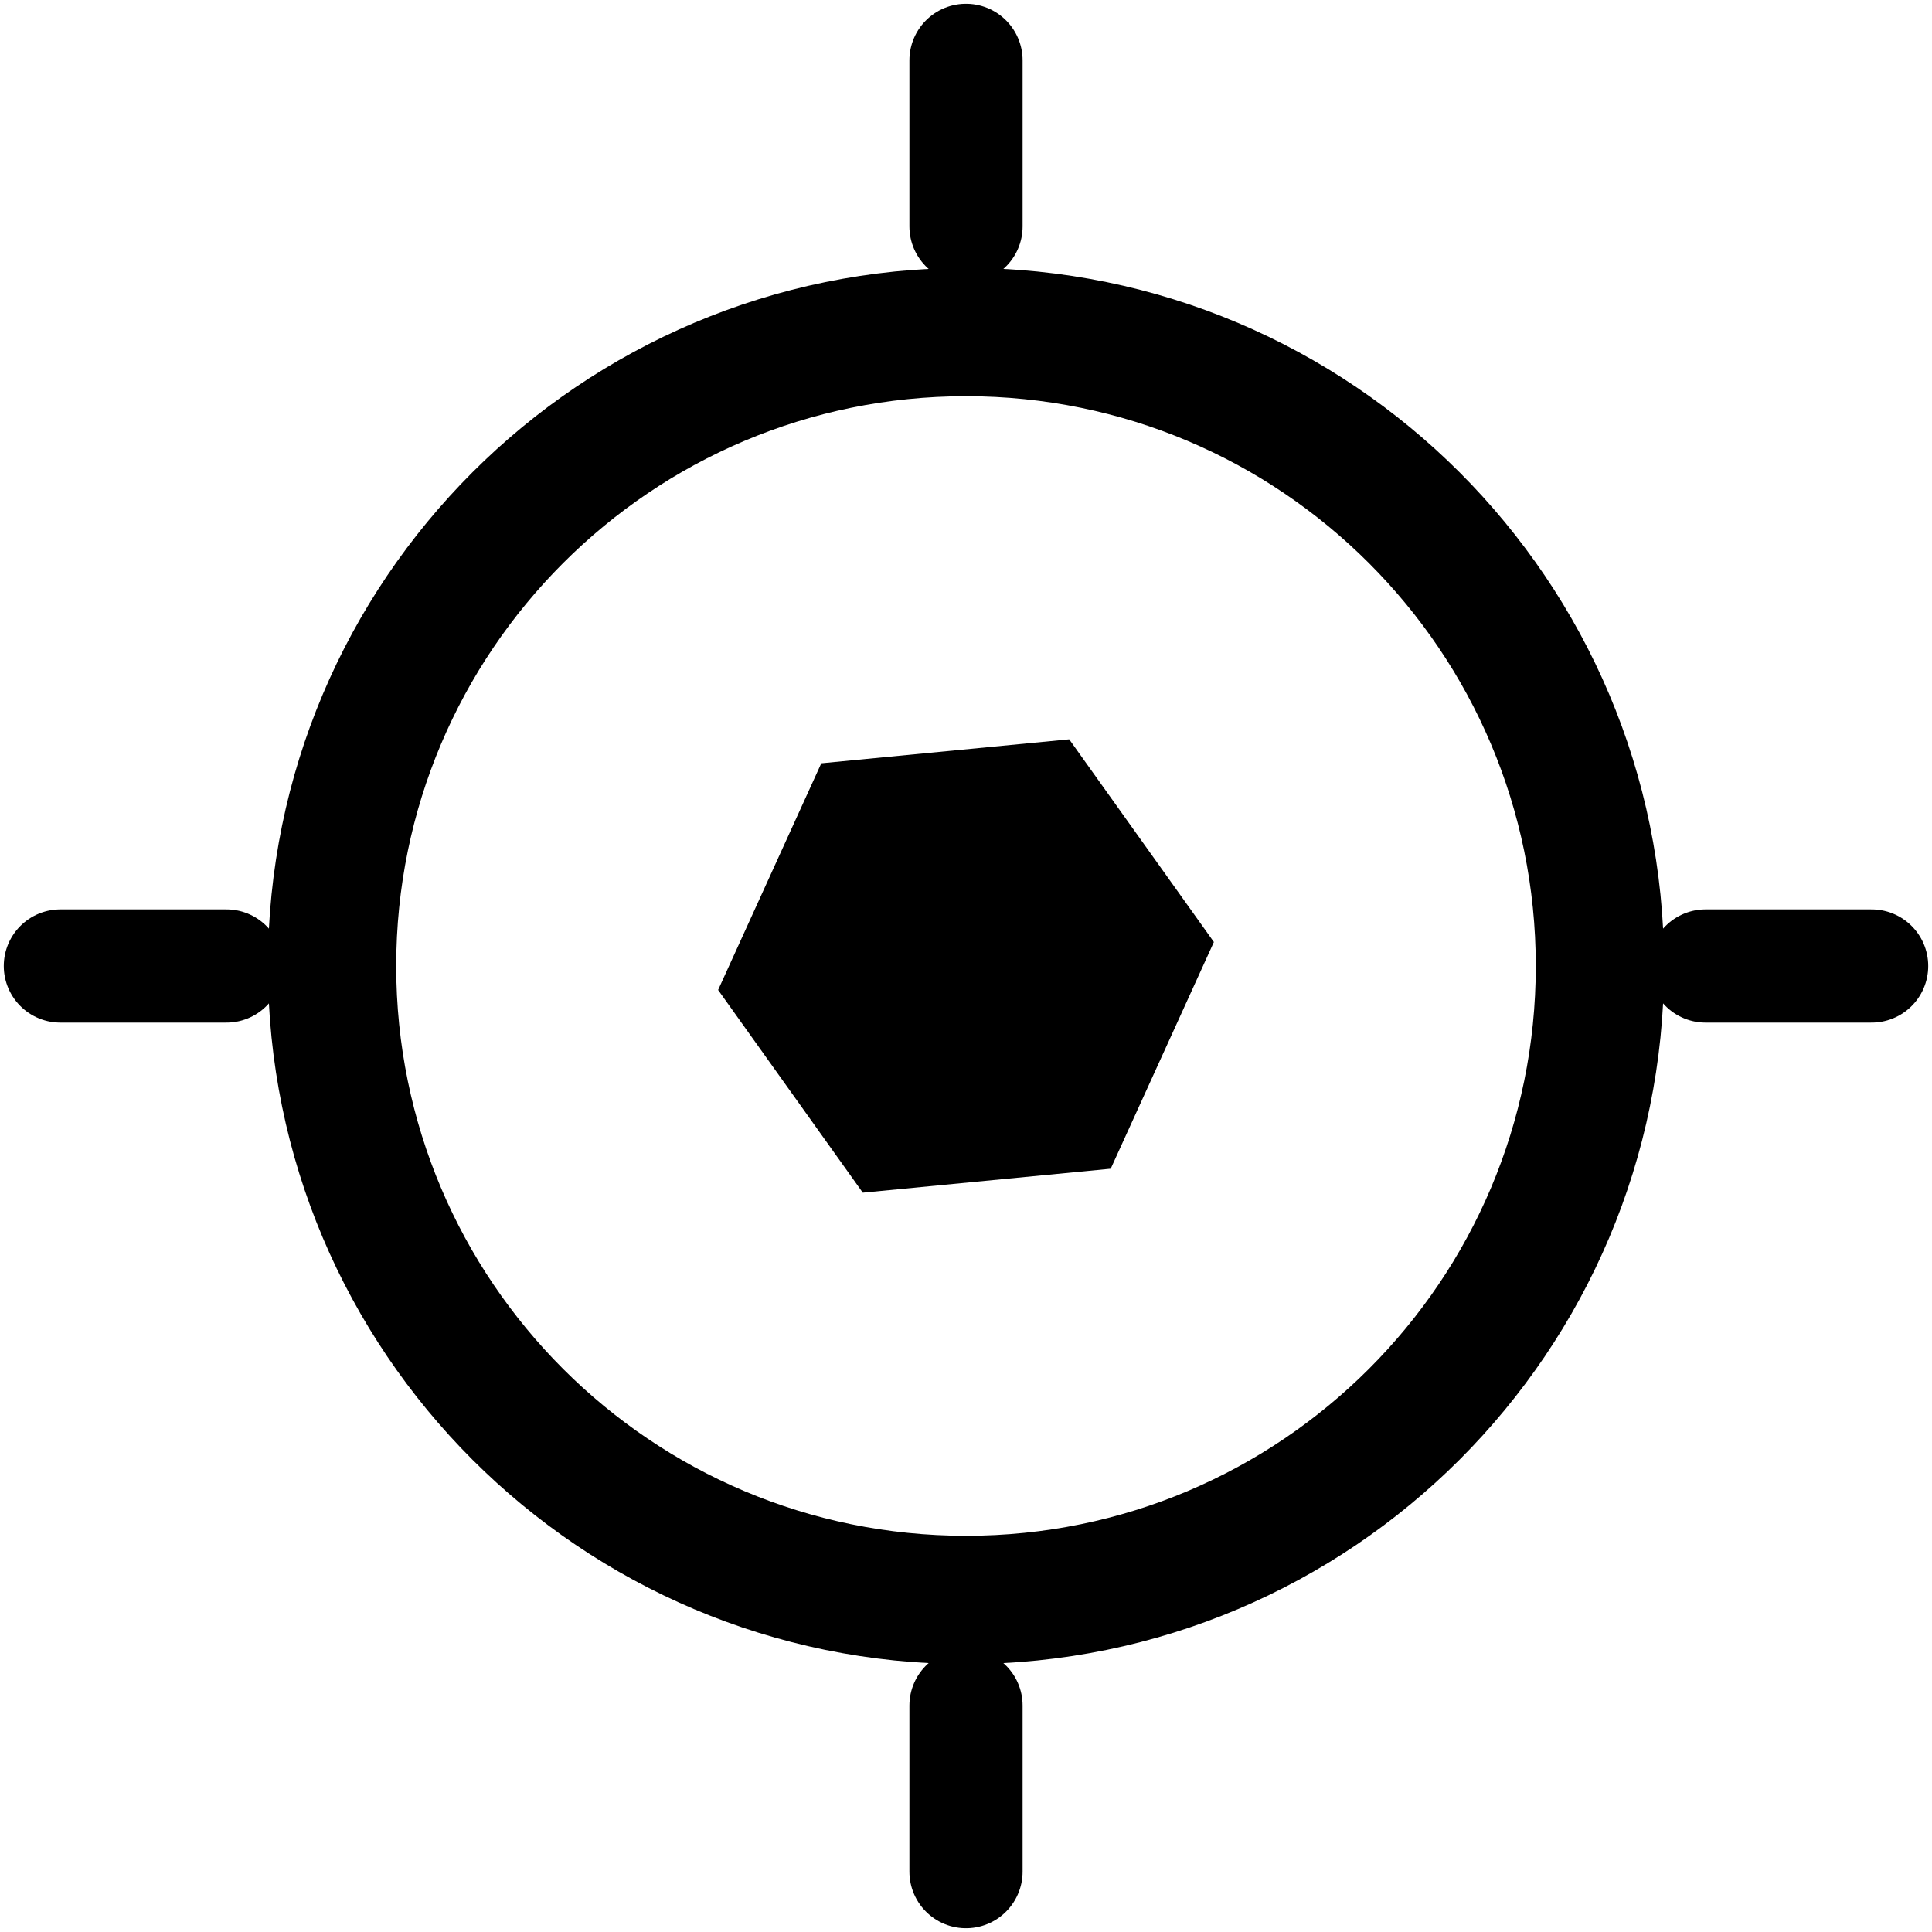
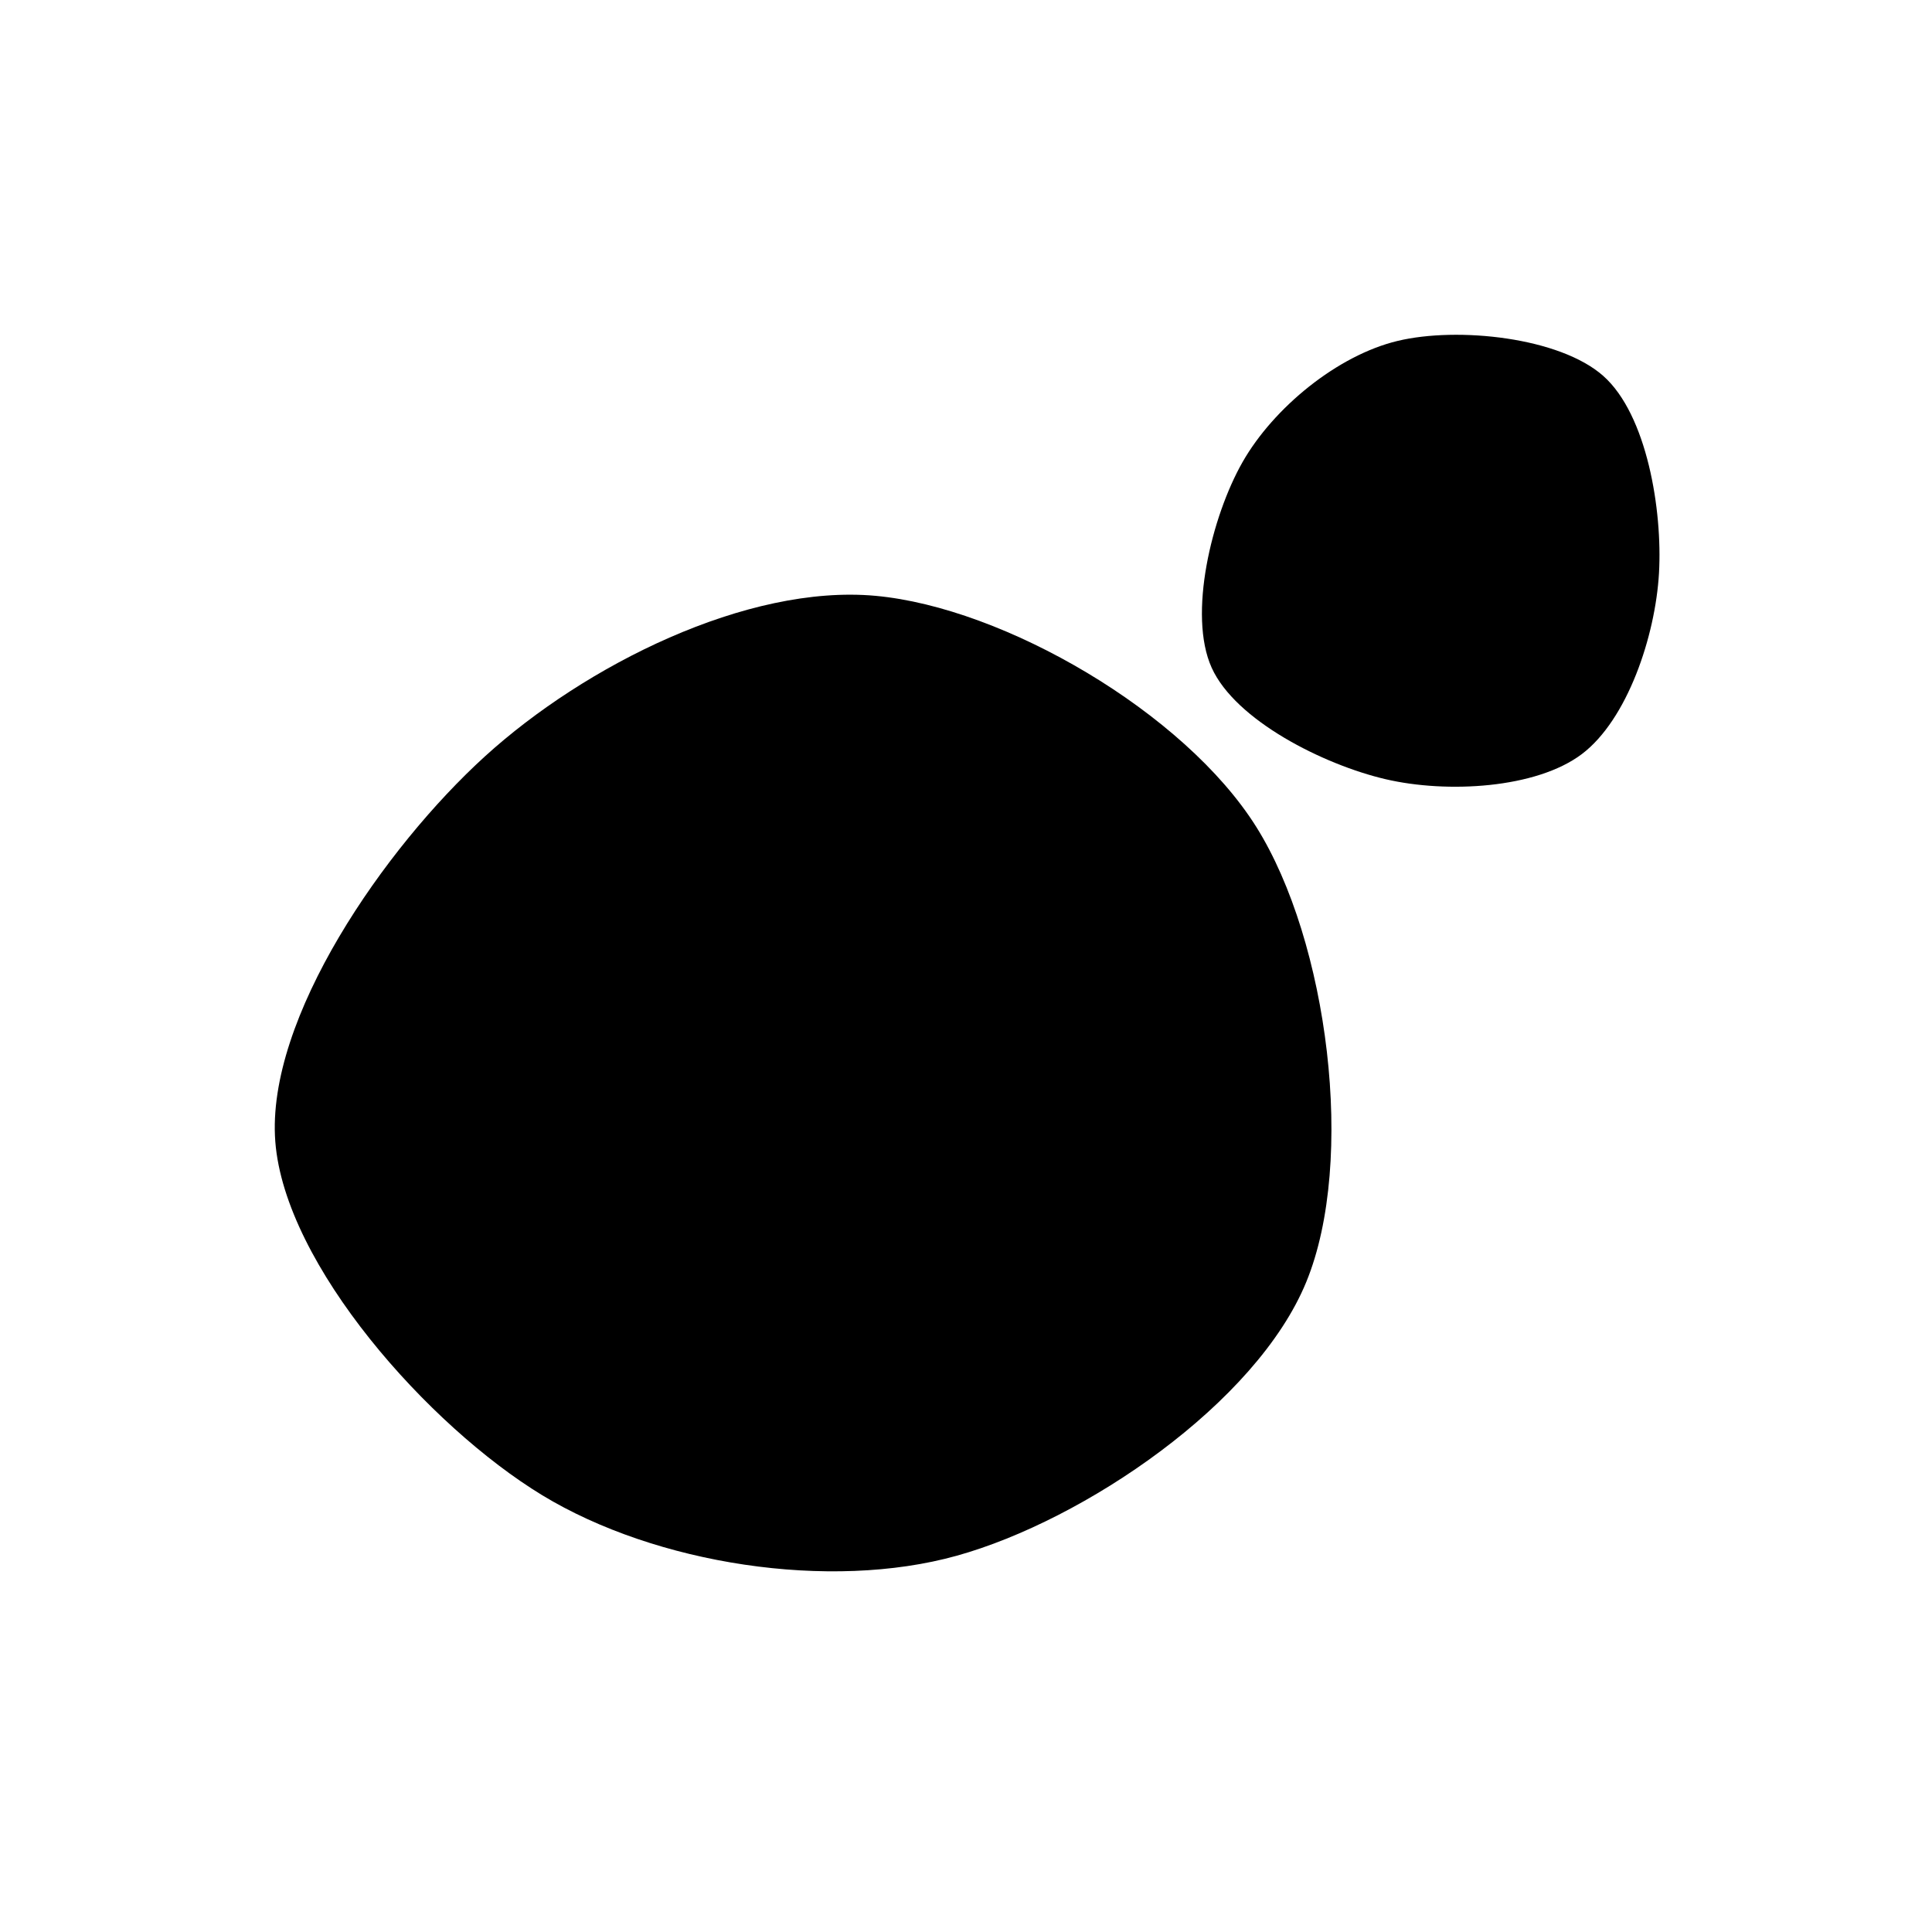
<svg xmlns="http://www.w3.org/2000/svg" width="512" height="512" viewBox="0 0 512 512" fill="currentColor" aria-label="Daimon menu-bar glyph">
-   <circle cx="256" cy="256" r="168" fill="none" stroke="currentColor" stroke-width="34" />
-   <polygon points="217.65,202.28 283.35,195.93 321.69,249.65 294.35,309.72 228.65,316.07 190.31,262.35" fill="currentColor" />
-   <line x1="256" y1="60" x2="256" y2="16" stroke="currentColor" stroke-width="30" stroke-linecap="round" />
-   <line x1="452" y1="256" x2="496" y2="256" stroke="currentColor" stroke-width="30" stroke-linecap="round" />
-   <line x1="256" y1="452" x2="256" y2="496" stroke="currentColor" stroke-width="30" stroke-linecap="round" />
-   <line x1="60" y1="256" x2="16" y2="256" stroke="currentColor" stroke-width="30" stroke-linecap="round" />
+   <path d="M346.17 339.75 C332.96 371.94 287.34 402.86 253.60 412.27 C219.86 421.69 173.82 414.54 143.71 396.26 C113.61 377.97 75.49 335.20 72.96 302.56 C70.43 269.92 102.02 224.54 128.53 200.43 C155.04 176.32 197.96 154.79 232.02 157.90 C266.09 161.02 313.88 188.80 332.91 219.11 C351.94 249.42 359.39 307.56 346.17 339.75Z" fill="currentColor" />
+   <path d="M419.18 199.86 C407.10 208.96 383.51 210.31 367.17 206.49 C350.82 202.67 327.41 190.94 321.10 176.94 C314.78 162.93 321.07 136.91 329.28 122.47 C337.50 108.04 354.47 94.15 370.40 90.34 C386.34 86.53 413.36 89.38 424.90 99.64 C436.45 109.89 440.60 135.17 439.65 151.87 C438.70 168.57 431.26 190.75 419.18 199.86Z" fill="currentColor" />
</svg>
